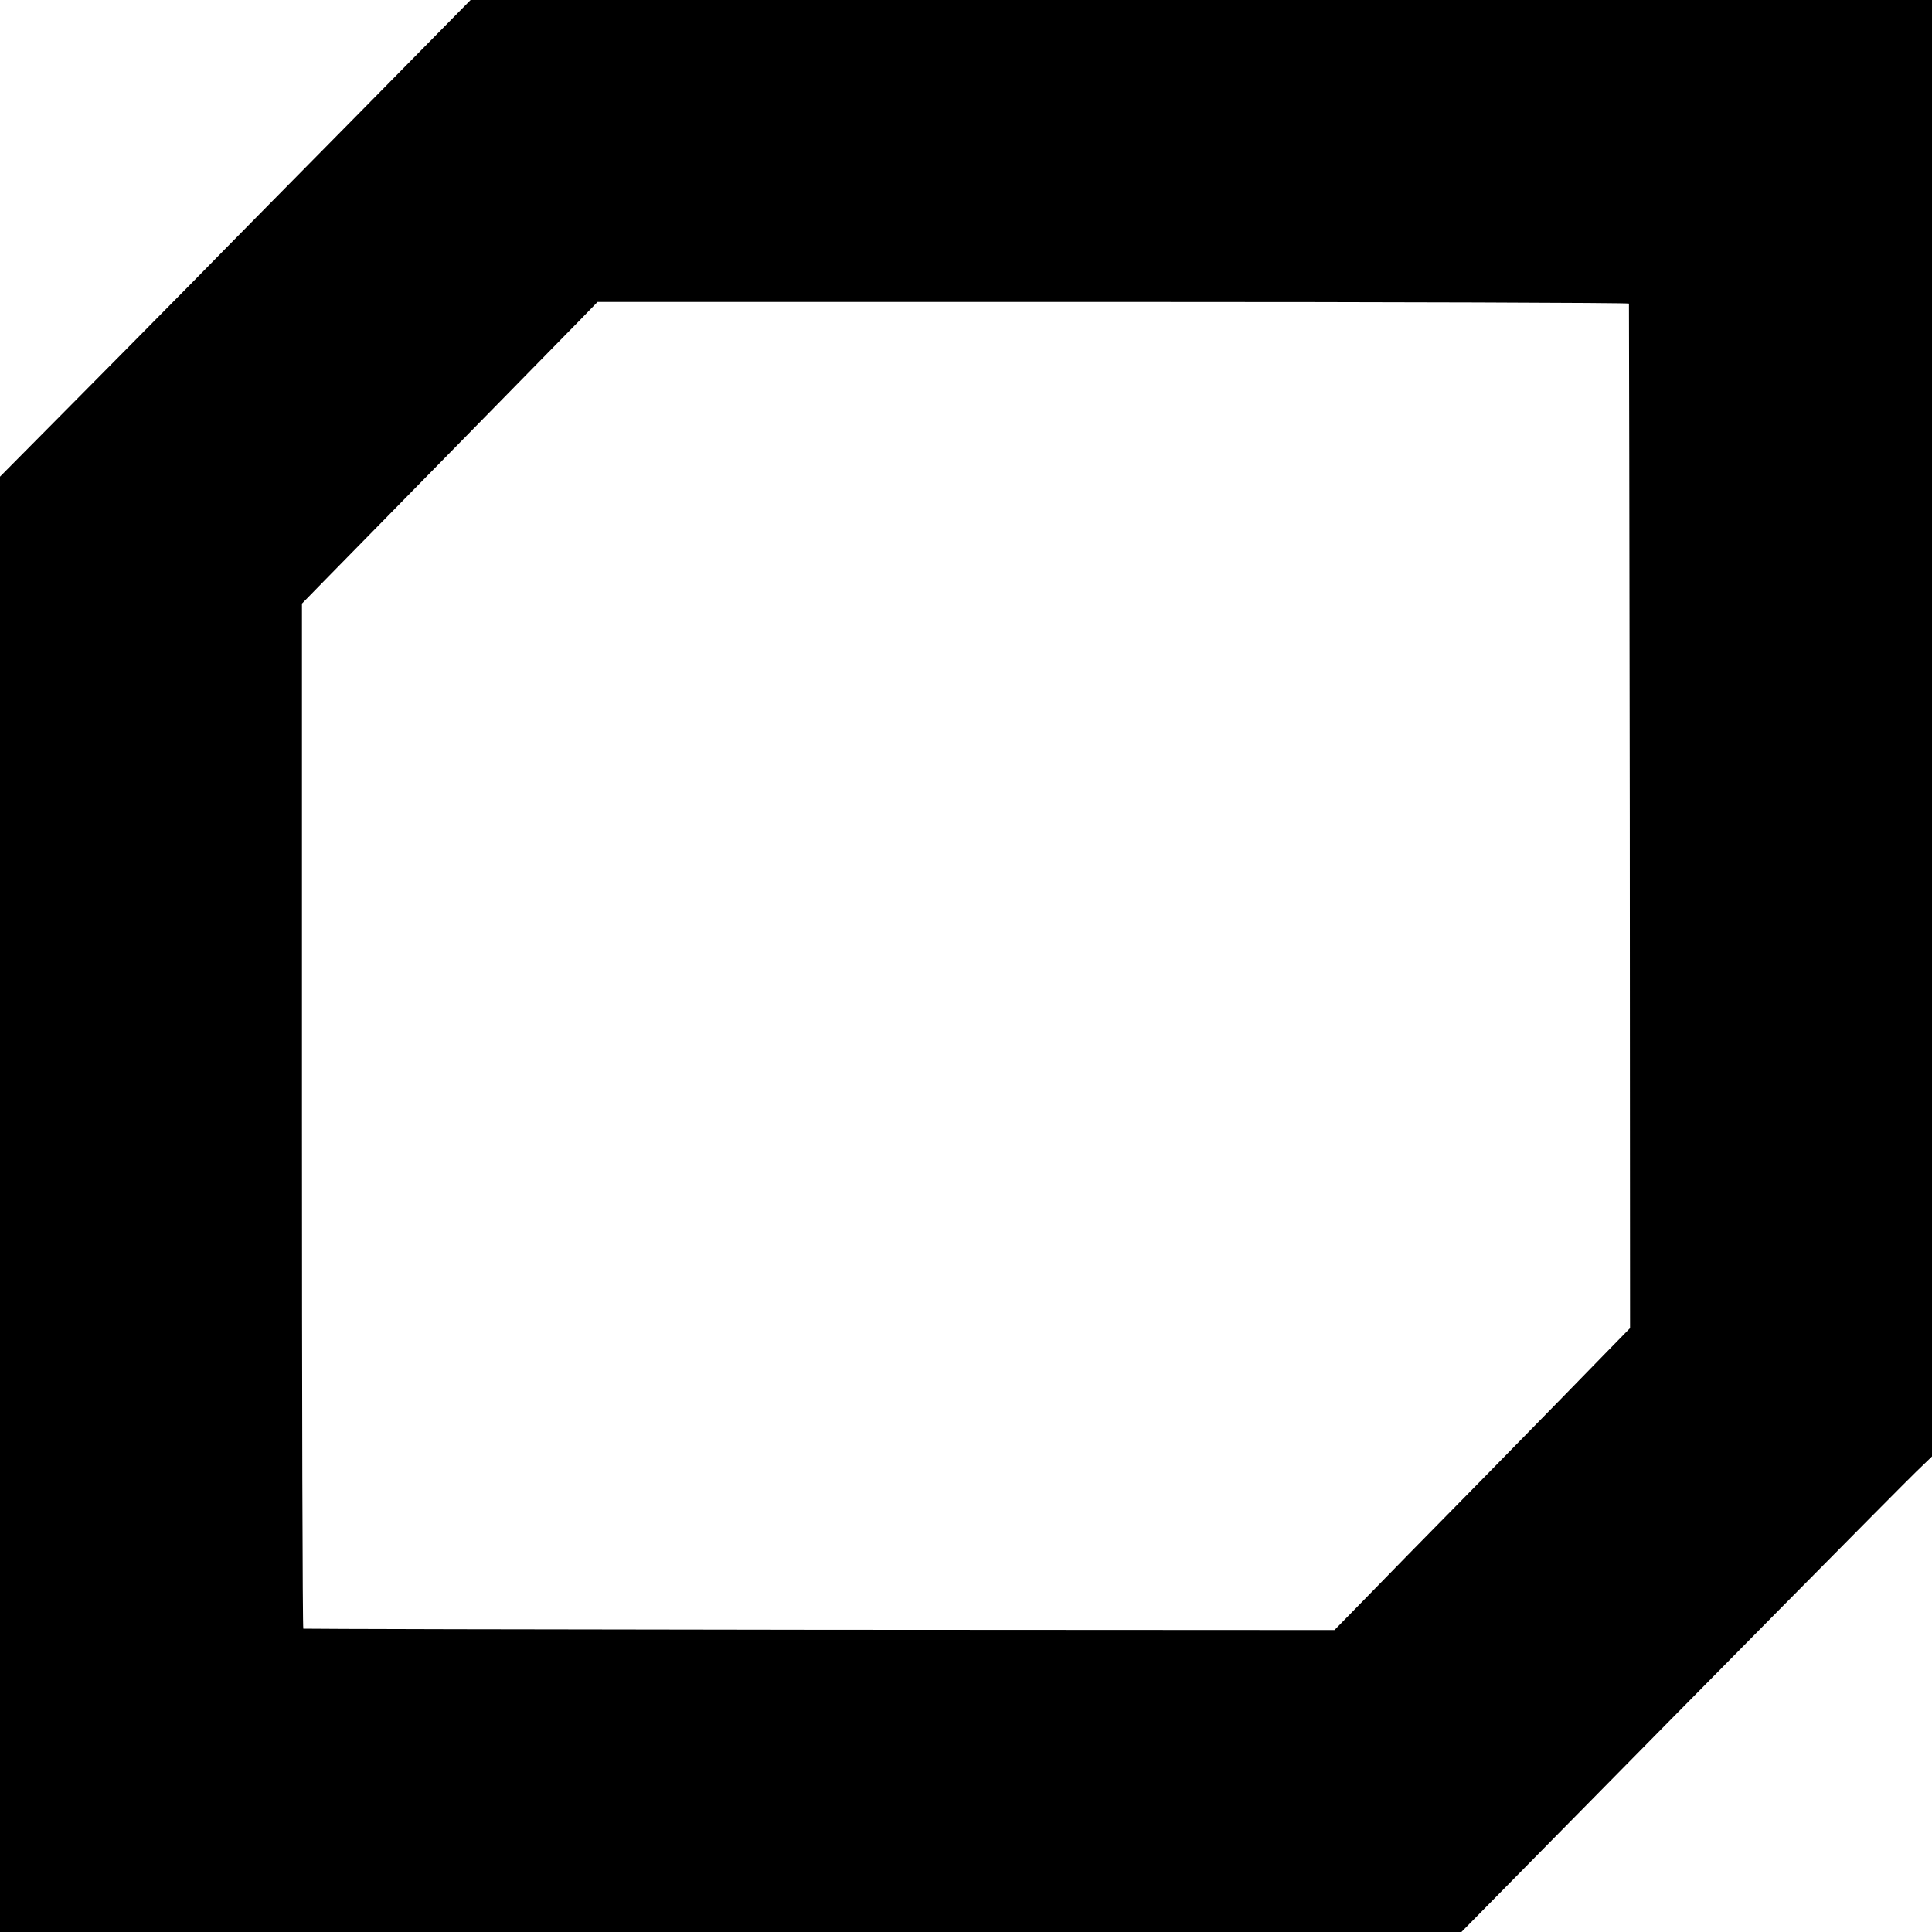
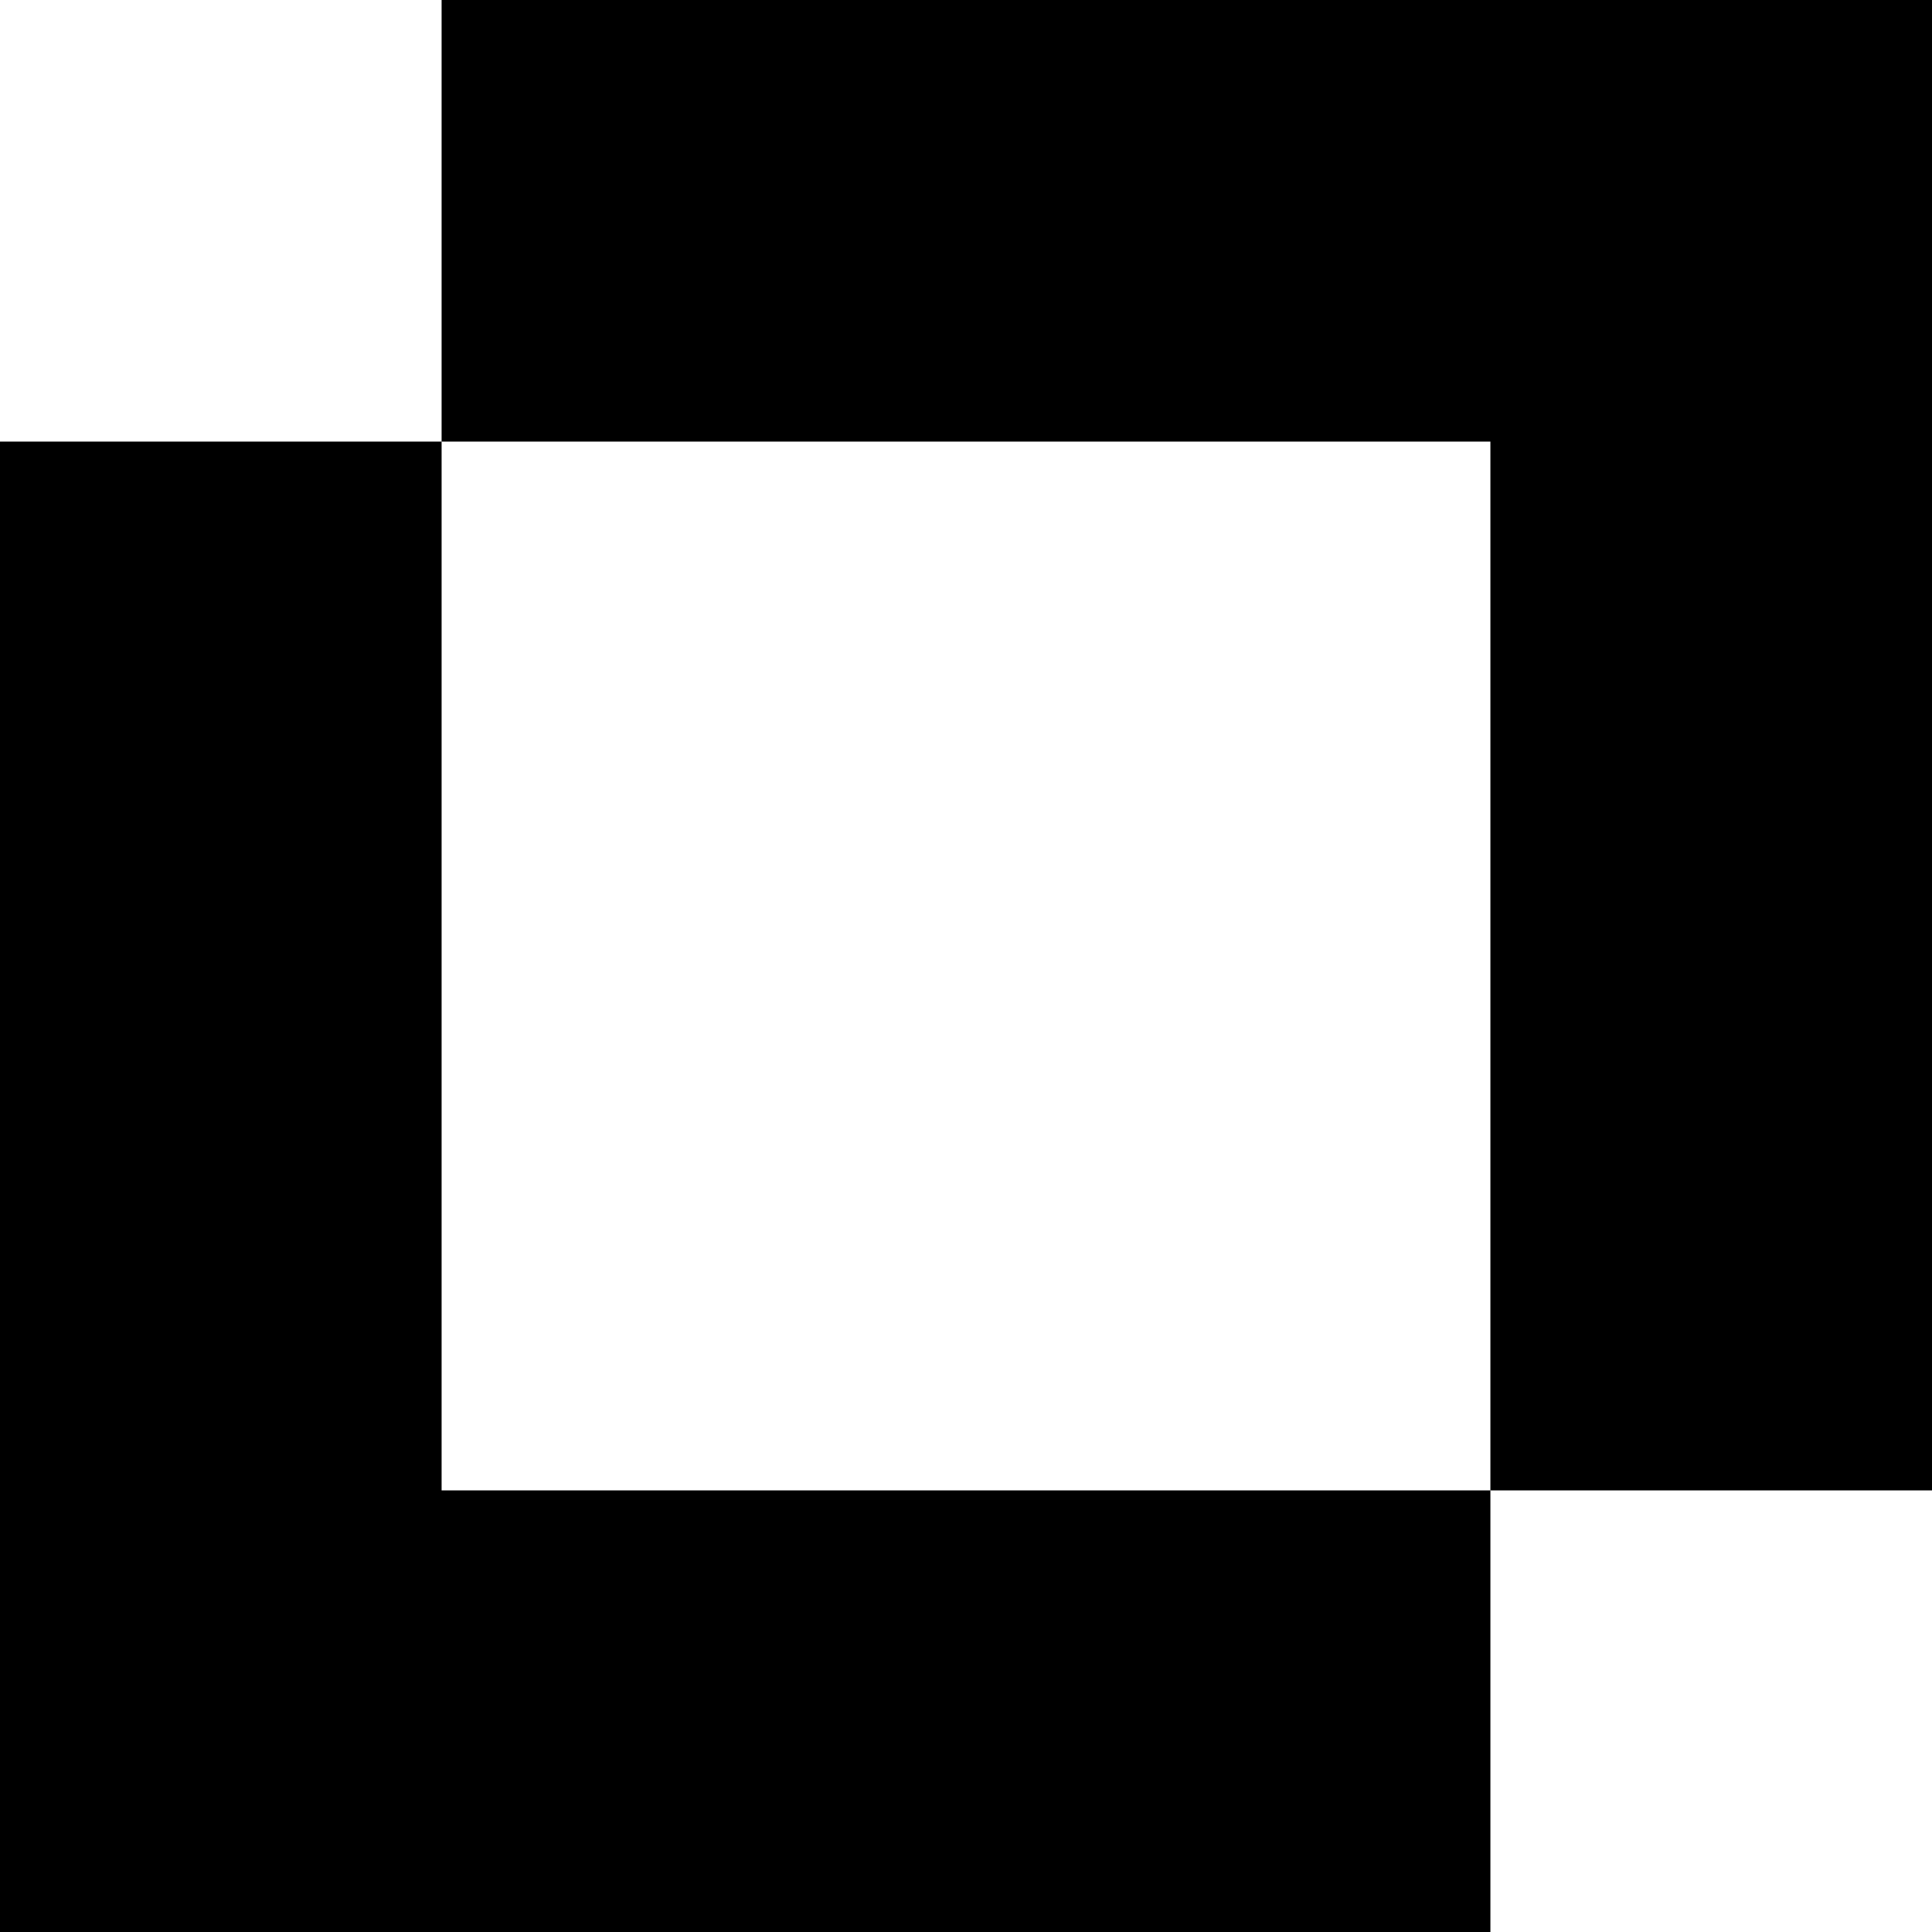
<svg xmlns="http://www.w3.org/2000/svg" version="1.0" width="700pt" height="700pt" viewBox="0 0 700 700" preserveAspectRatio="xMidYMid meet">
  <g transform="translate(0,700) scale(0.1,-0.1)" fill="#000000" stroke="none">
-     <path d="M1315 6604 c-214 -217 -493 -499 -618 -627 -126 -128 -334 -338 -463 -468 l-234 -236 0 -2636 0 -2637 2648 0 2647 0 265 269 c576 585 1328 1346 1383 1399 l57 55 0 2639 0 2638 -2647 0 -2648 0 -390 -396z m4587 -704 c0 -3 2 -839 3 -1858 l1 -1854 -89 -91 c-49 -51 -247 -253 -440 -450 -194 -197 -395 -402 -447 -456 l-95 -97 -1865 1 c-1026 1 -1868 3 -1871 4 -3 0 -5 836 -5 1857 l0 1857 84 86 c46 47 259 264 472 481 213 217 416 424 451 460 l64 66 1867 0 c1028 0 1869 -3 1870 -6z" />
+     <path d="M1600 6200 l0 -800 -800 0 -800 0 0 -2700 0 -2700 2700 0 2700 0 0 800 0 800 800 0 800 0 0 2700 0 2700 -2700 0 -2700 0 0 -800z m3800 -2700 l0 -1900 -1900 0 -1900 0 0 1900 0 1900 1900 0 1900 0 0 -1900z" />
  </g>
</svg>
